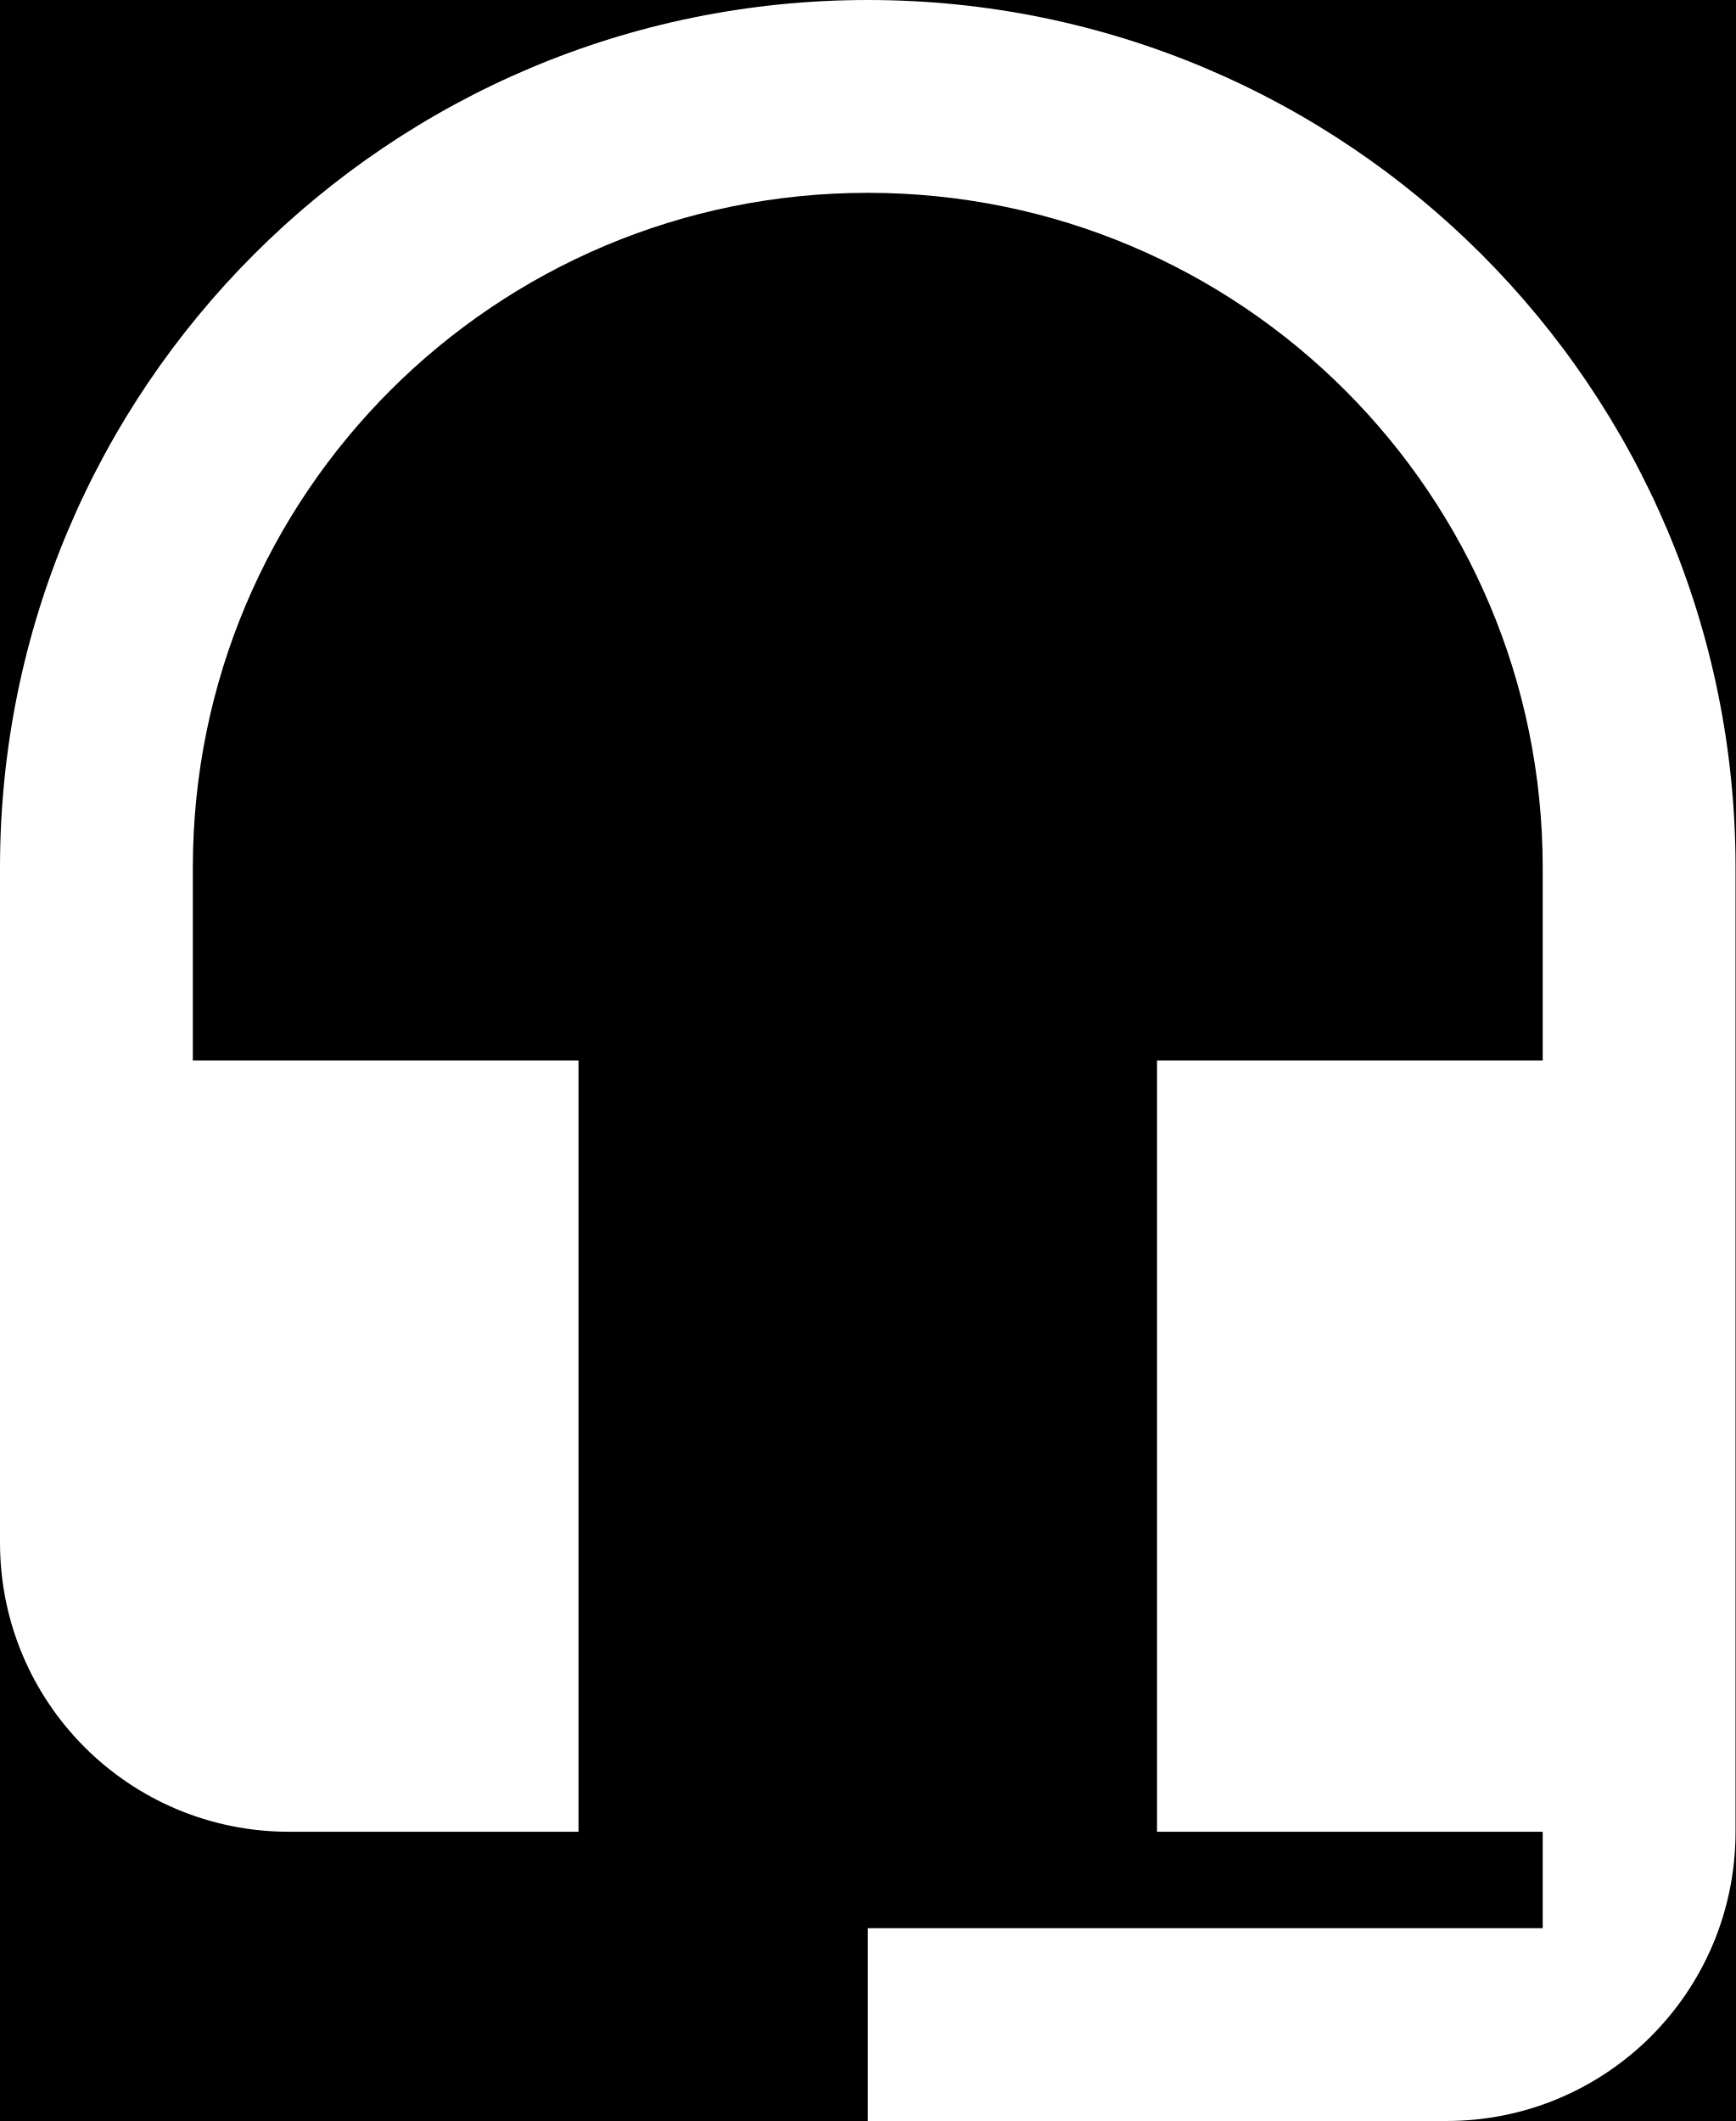
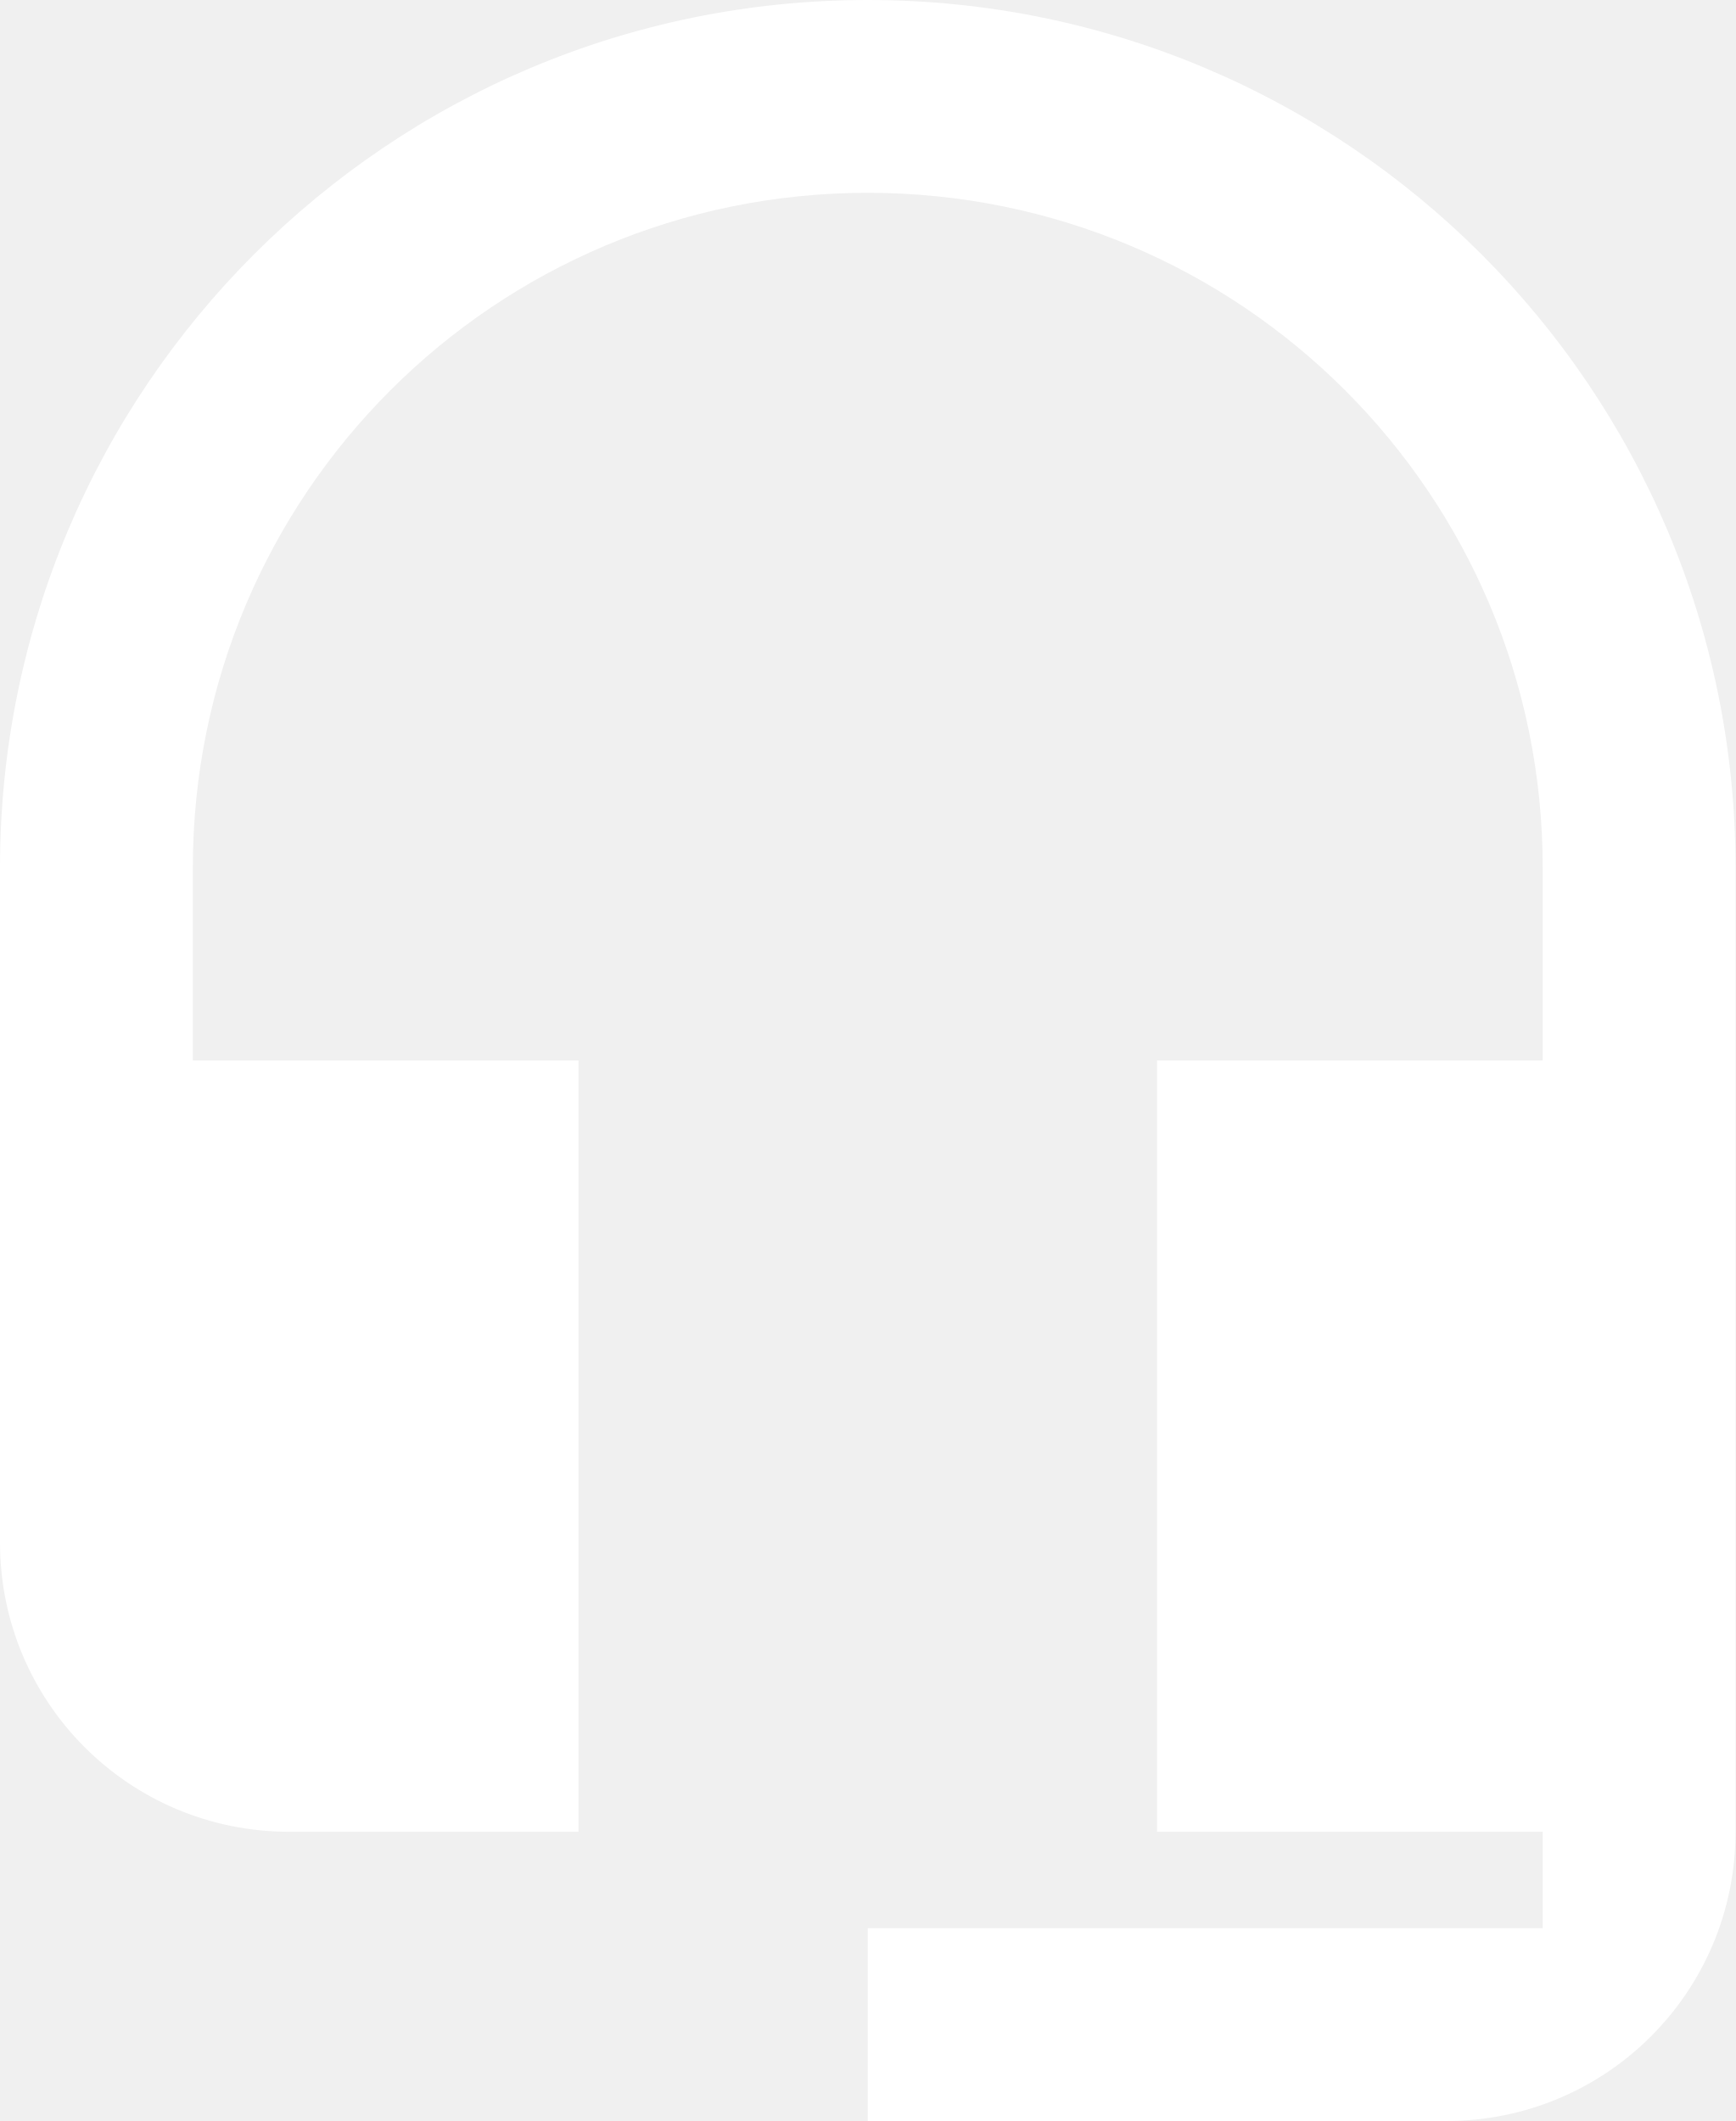
<svg xmlns="http://www.w3.org/2000/svg" width="18" height="22" viewBox="0 0 18 22" fill="none">
-   <rect width="18" height="22" fill="#646464" />
-   <g id="Section 3">
-     <path d="M-1282 -3766C-1282 -3793.61 -1259.61 -3816 -1232 -3816H15571C15598.6 -3816 15621 -3793.61 15621 -3766V8454C15621 8481.61 15598.6 8504 15571 8504H-1232C-1259.61 8504 -1282 8481.61 -1282 8454V-3766Z" fill="#404040" />
-     <path d="M-1232 -3815H15571V-3817H-1232V-3815ZM15620 -3766V8454H15622V-3766H15620ZM15571 8503H-1232V8505H15571V8503ZM-1281 8454V-3766H-1283V8454H-1281ZM-1232 8503C-1259.06 8503 -1281 8481.06 -1281 8454H-1283C-1283 8482.17 -1260.17 8505 -1232 8505V8503ZM15620 8454C15620 8481.06 15598.1 8503 15571 8503V8505C15599.2 8505 15622 8482.17 15622 8454H15620ZM15571 -3815C15598.1 -3815 15620 -3793.06 15620 -3766H15622C15622 -3794.17 15599.2 -3817 15571 -3817V-3815ZM-1232 -3817C-1260.17 -3817 -1283 -3794.17 -1283 -3766H-1281C-1281 -3793.06 -1259.06 -3815 -1232 -3815V-3817Z" fill="white" fill-opacity="0.1" />
-     <g id="Transfer">
-       <g clip-path="url(#clip0_0_1)">
-         <g id="Side menu">
-           <rect width="180" height="900" transform="translate(-16 -552)" fill="black" />
-           <g id="Frame 12">
-             <g id="Frame 14">
-               <path id="Vector" d="M9 0C4.03 0 0 4.03 0 9V16C0 17.66 1.34 19 3 19H6V11H2V9C2 5.13 5.13 2 9 2C12.87 2 16 5.13 16 9V11H12V19H16V20H9V22H15C16.66 22 18 20.66 18 19V9C18 4.03 13.97 0 9 0Z" fill="white" />
-             </g>
-           </g>
-         </g>
-       </g>
-     </g>
-   </g>
-   <defs>
-     <clipPath id="clip0_0_1">
-       <rect x="-16" y="-552" width="1380" height="900" rx="10" fill="white" />
-     </clipPath>
-   </defs>
+   <path d="M9 0C4.03 0 0 4.03 0 9V16C0 17.66 1.34 19 3 19H6V11H2V9C2 5.13 5.13 2 9 2C12.87 2 16 5.13 16 9V11H12V19H16V20H9V22H15C16.66 22 18 20.66 18 19V9C18 4.03 13.97 0 9 0Z" fill="white" />
</svg>
